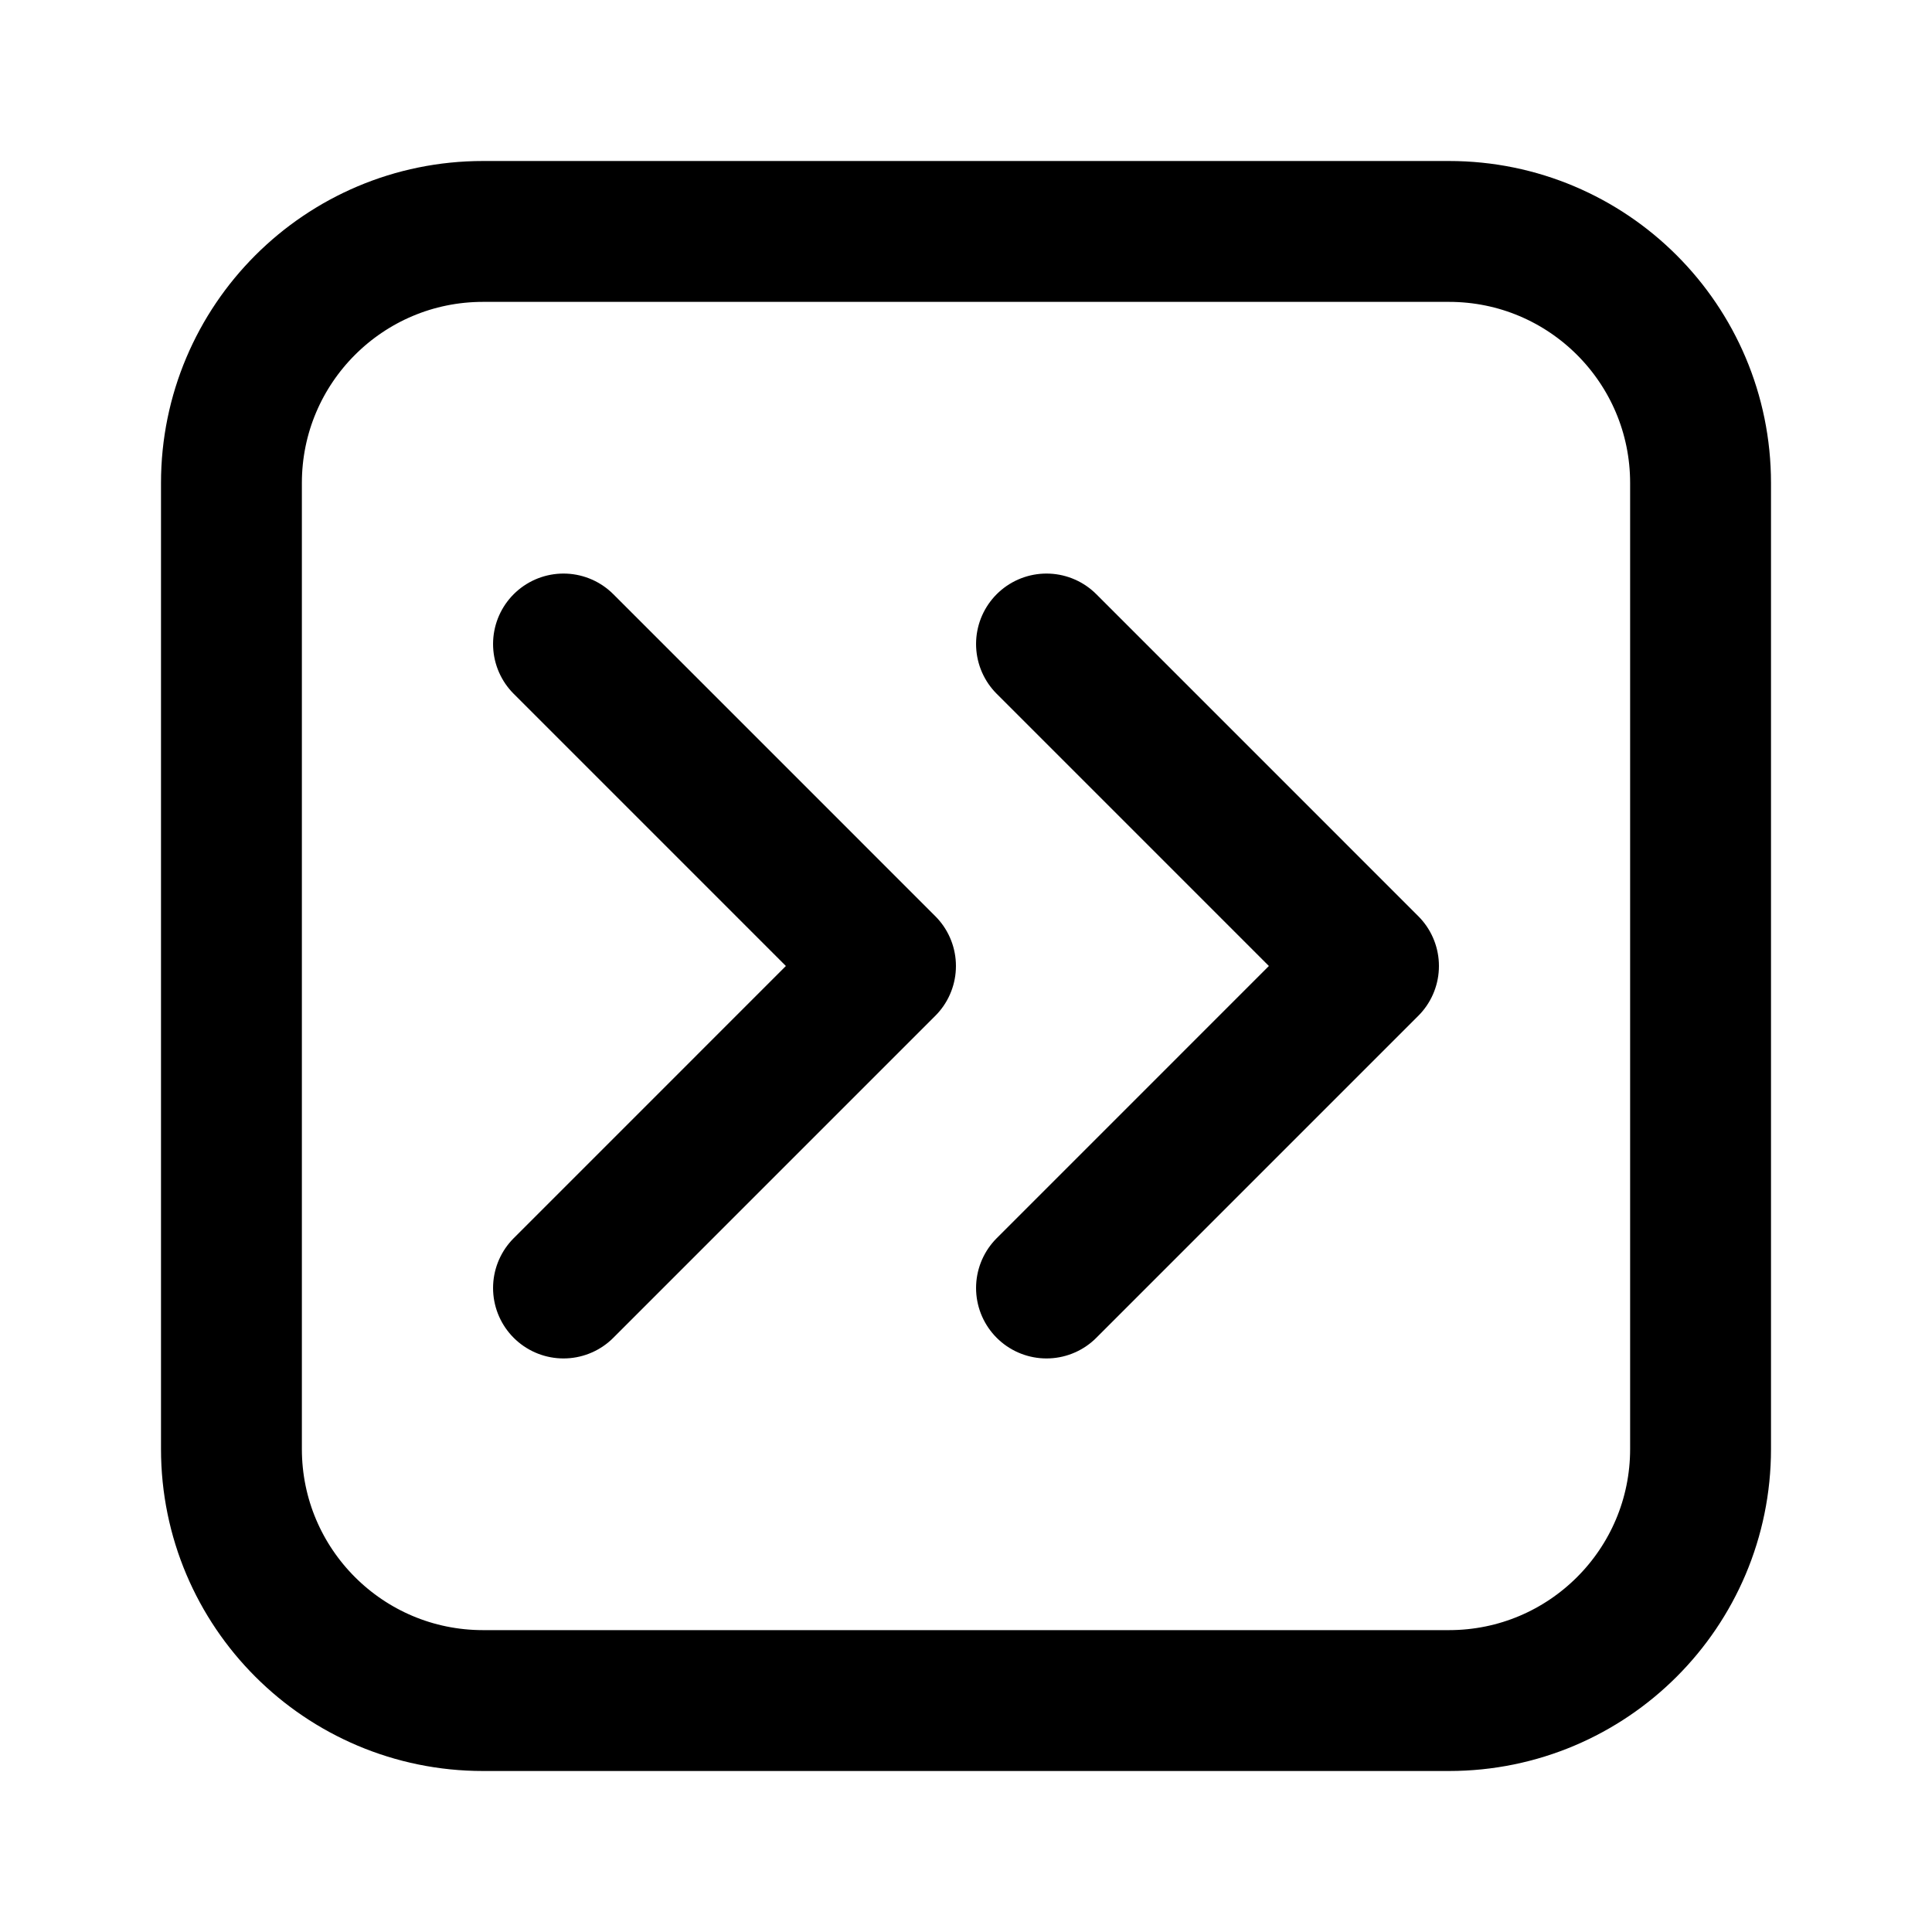
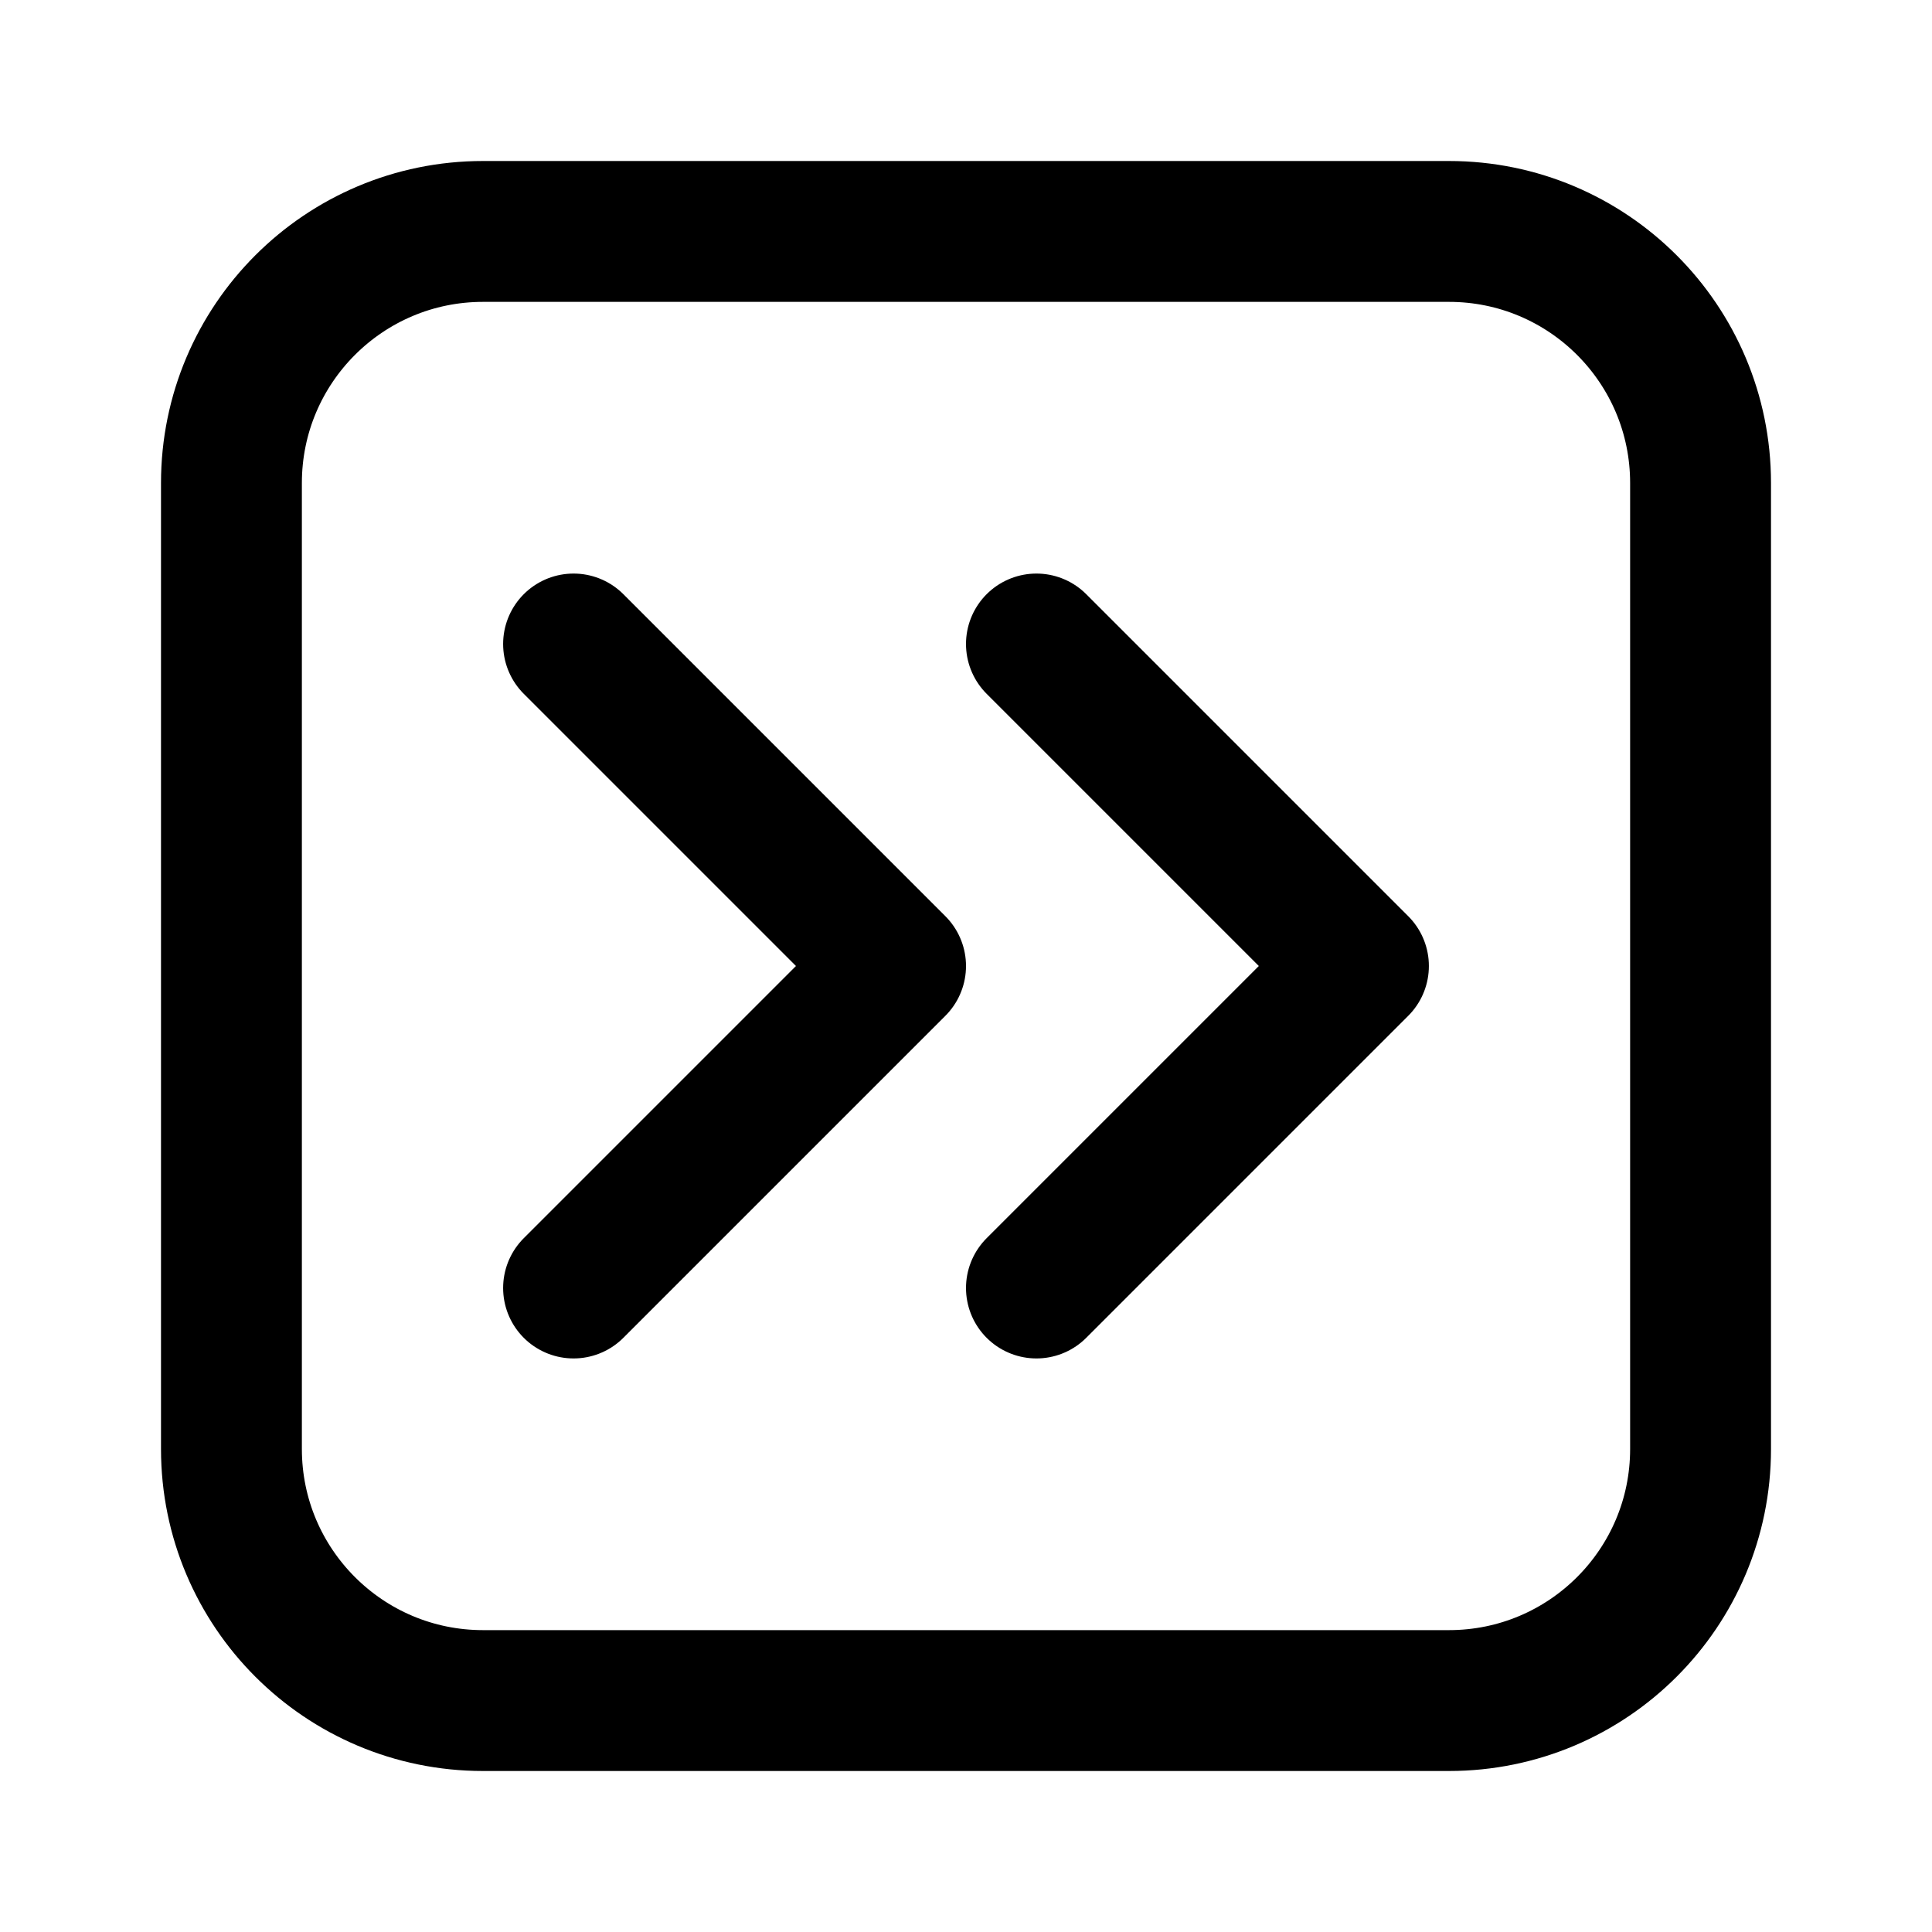
<svg xmlns="http://www.w3.org/2000/svg" viewBox="0 0 24 24" fill="none" stroke="currentColor" stroke-width="1.75" stroke-linecap="round" stroke-linejoin="round">
  <g data-part="body">
    <path d="M6 2.875 H18 A3.125 3.125 0 0 1 21.125 6 V18 A3.125 3.125 0 0 1 18 21.125 H6 A3.125 3.125 0 0 1 2.875 18 V6 A3.125 3.125 0 0 1 6 2.875 Z" />
-     <path d="M13 8 L17 12 L13 16 M7 8 L11 12 L7 16" />
+     <path d="M12.875 8 L16.875 12 L12.875 16 M7.125 8 L11.125 12 L7.125 16" />
  </g>
</svg>
